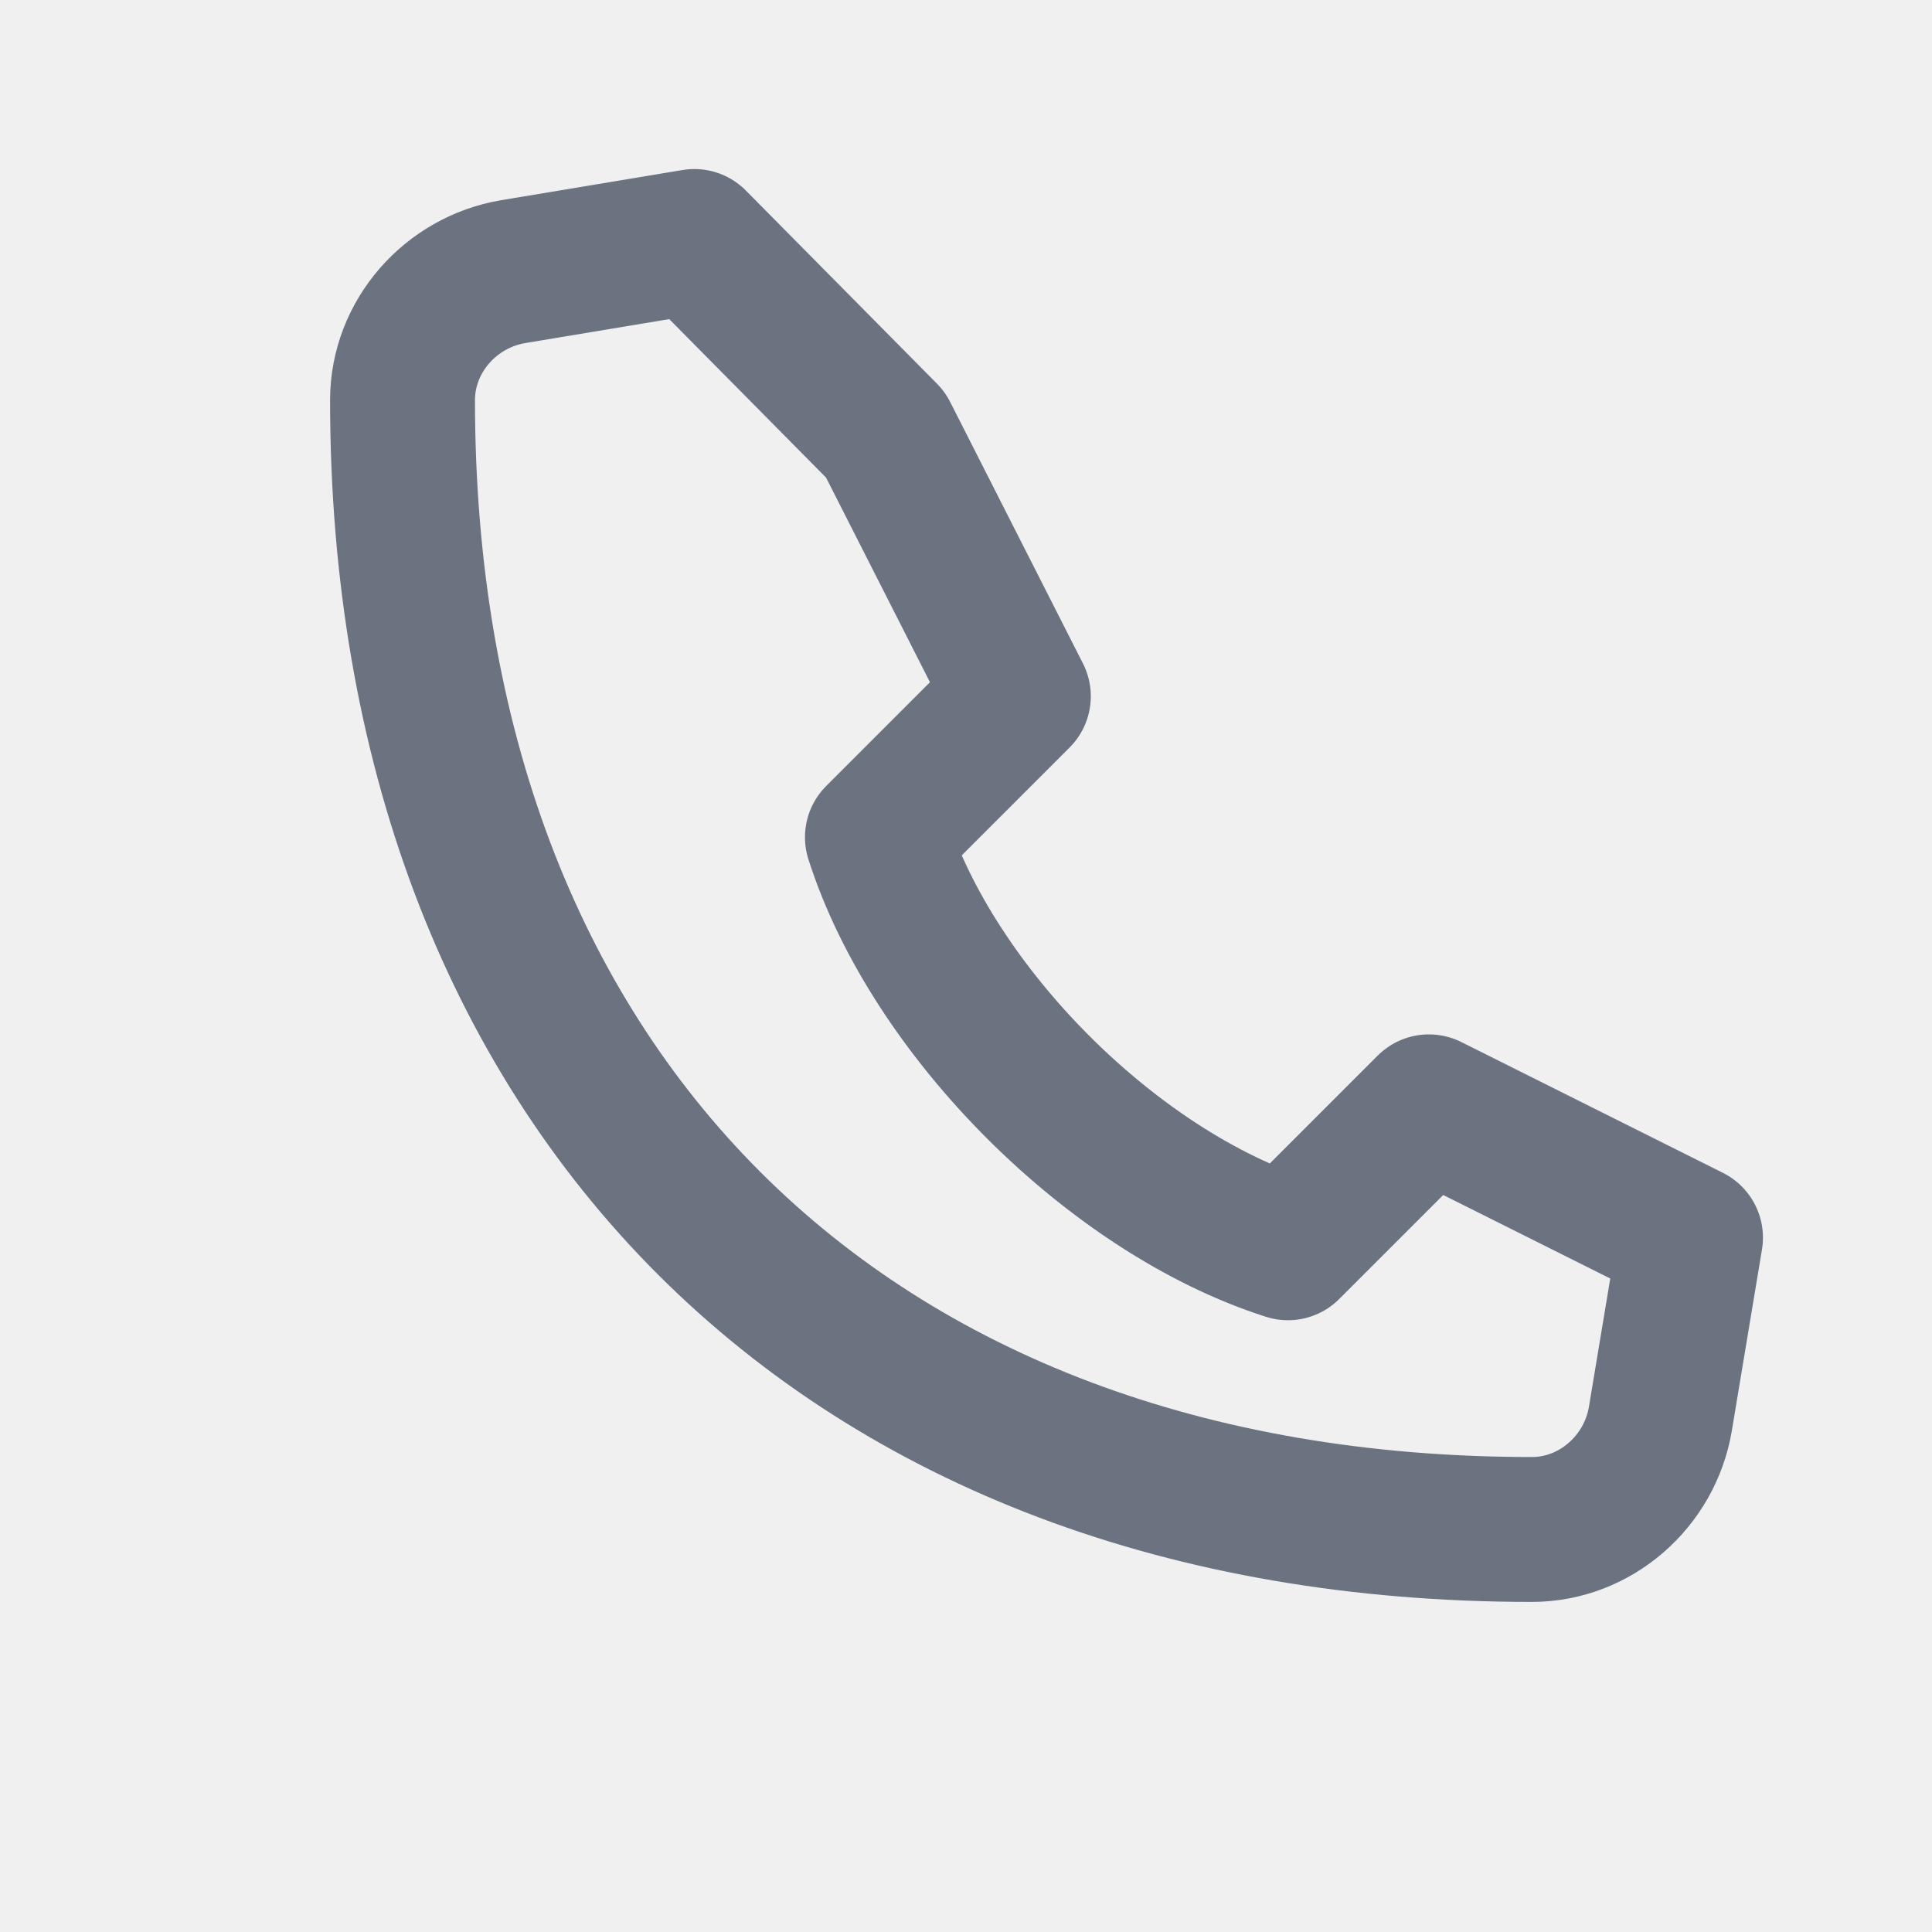
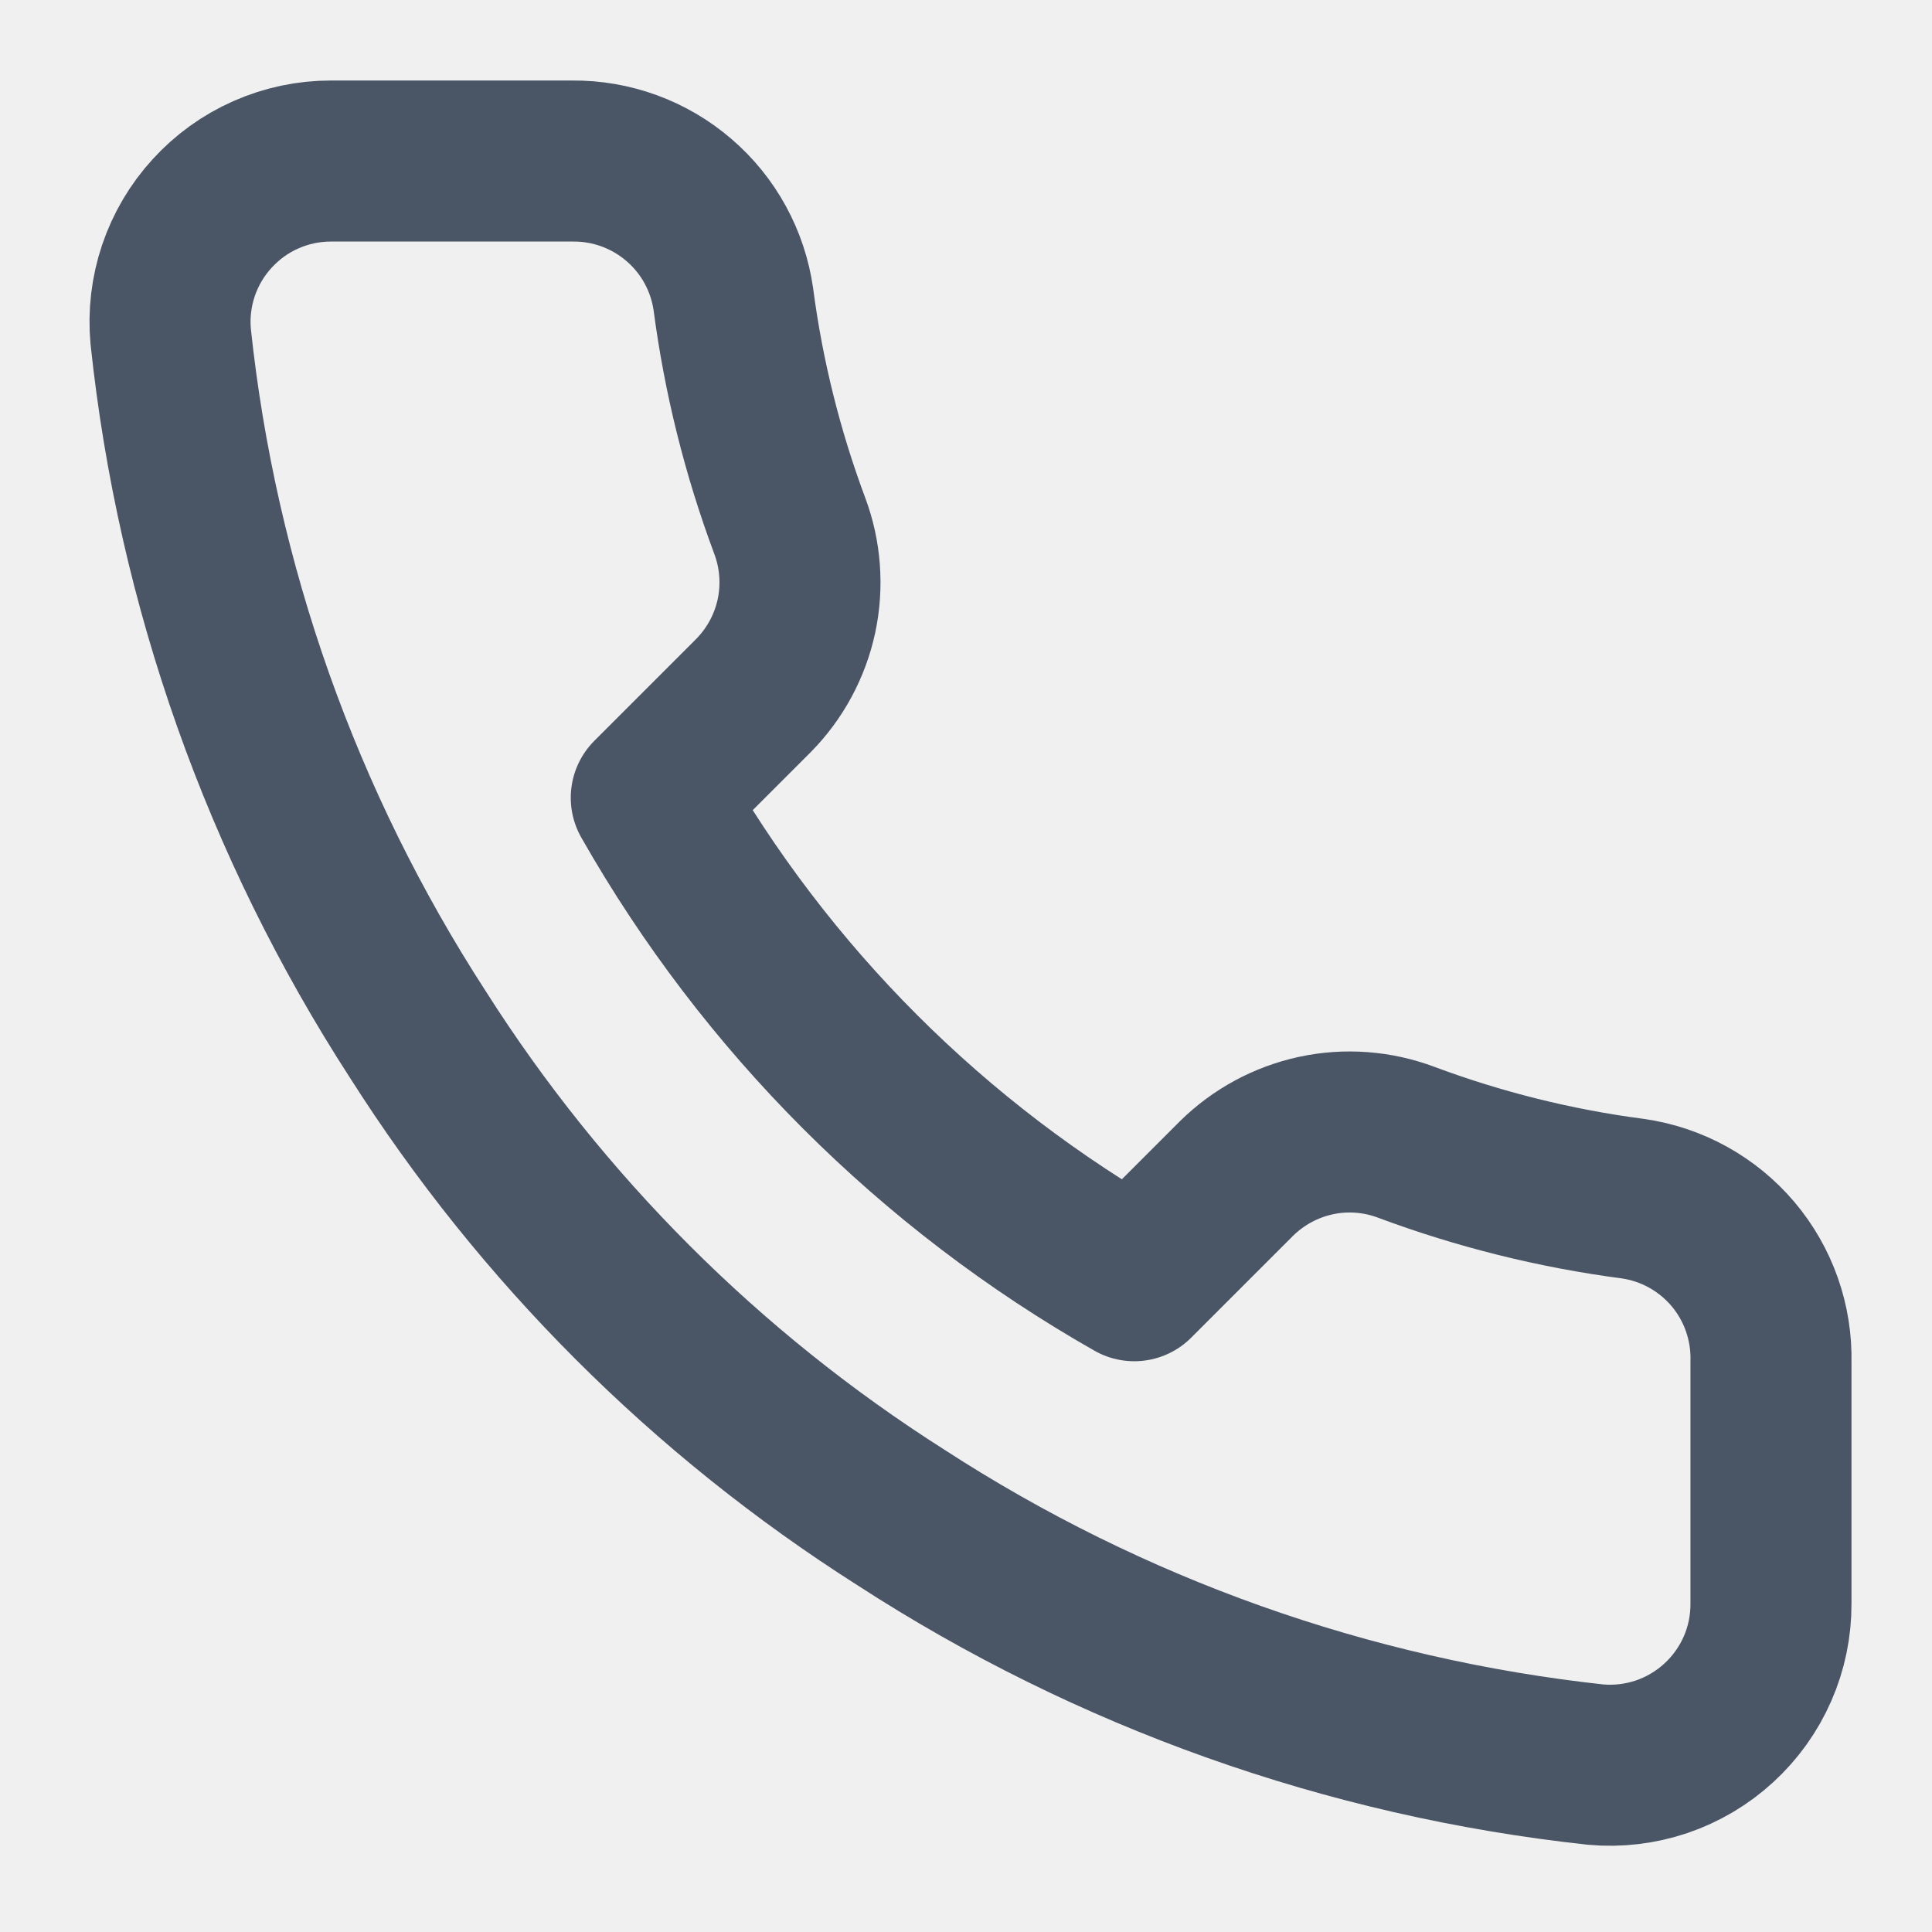
<svg xmlns="http://www.w3.org/2000/svg" width="20" height="20" viewBox="0 0 20 20" fill="none">
-   <path d="M7.188 2.5L5.312 2.812C4.664 2.921 4.167 3.483 4.167 4.142C4.167 11.271 8.729 15.833 15.858 15.833C16.517 15.833 17.079 15.336 17.188 14.688L17.5 12.812L14.792 11.458L13.333 12.917C11.526 12.341 9.659 10.474 9.083 8.667L10.542 7.208L9.167 4.5L7.188 2.5Z" stroke="#6B7280" stroke-width="1.5" stroke-linejoin="round" stroke-linecap="round" />
+   <g clip-path="url(#clip0_12_424)">
+     <path d="M18.333 14.1V16.6C18.334 16.832 18.287 17.062 18.194 17.274C18.101 17.487 17.964 17.678 17.793 17.835C17.622 17.992 17.421 18.111 17.201 18.186C16.981 18.26 16.748 18.288 16.517 18.267C13.952 17.988 11.489 17.112 9.325 15.708C7.312 14.429 5.604 12.722 4.325 10.708C2.917 8.534 2.04 6.059 1.767 3.483C1.746 3.253 1.773 3.021 1.847 2.801C1.921 2.582 2.04 2.38 2.196 2.21C2.352 2.039 2.541 1.902 2.753 1.809C2.965 1.715 3.194 1.667 3.425 1.667H5.925C6.329 1.663 6.721 1.806 7.028 2.07C7.335 2.333 7.535 2.699 7.592 3.1C7.697 3.9 7.893 4.686 8.175 5.442C8.287 5.74 8.311 6.064 8.245 6.376C8.178 6.687 8.024 6.973 7.8 7.2L6.742 8.258C7.928 10.345 9.655 12.072 11.742 13.258L12.8 12.2C13.027 11.976 13.313 11.822 13.624 11.755C13.936 11.688 14.26 11.713 14.558 11.825C15.314 12.107 16.1 12.303 16.9 12.408C17.305 12.465 17.674 12.669 17.939 12.981C18.203 13.293 18.343 13.691 18.333 14.1Z" stroke="#4A5565" stroke-width="1.667" stroke-linecap="round" stroke-linejoin="round" />
+   </g>
+   <defs>
+     <clipPath id="clip0_12_424">
+       <rect width="20" height="20" fill="white" />
+     </clipPath>
+   </defs>
</svg>
